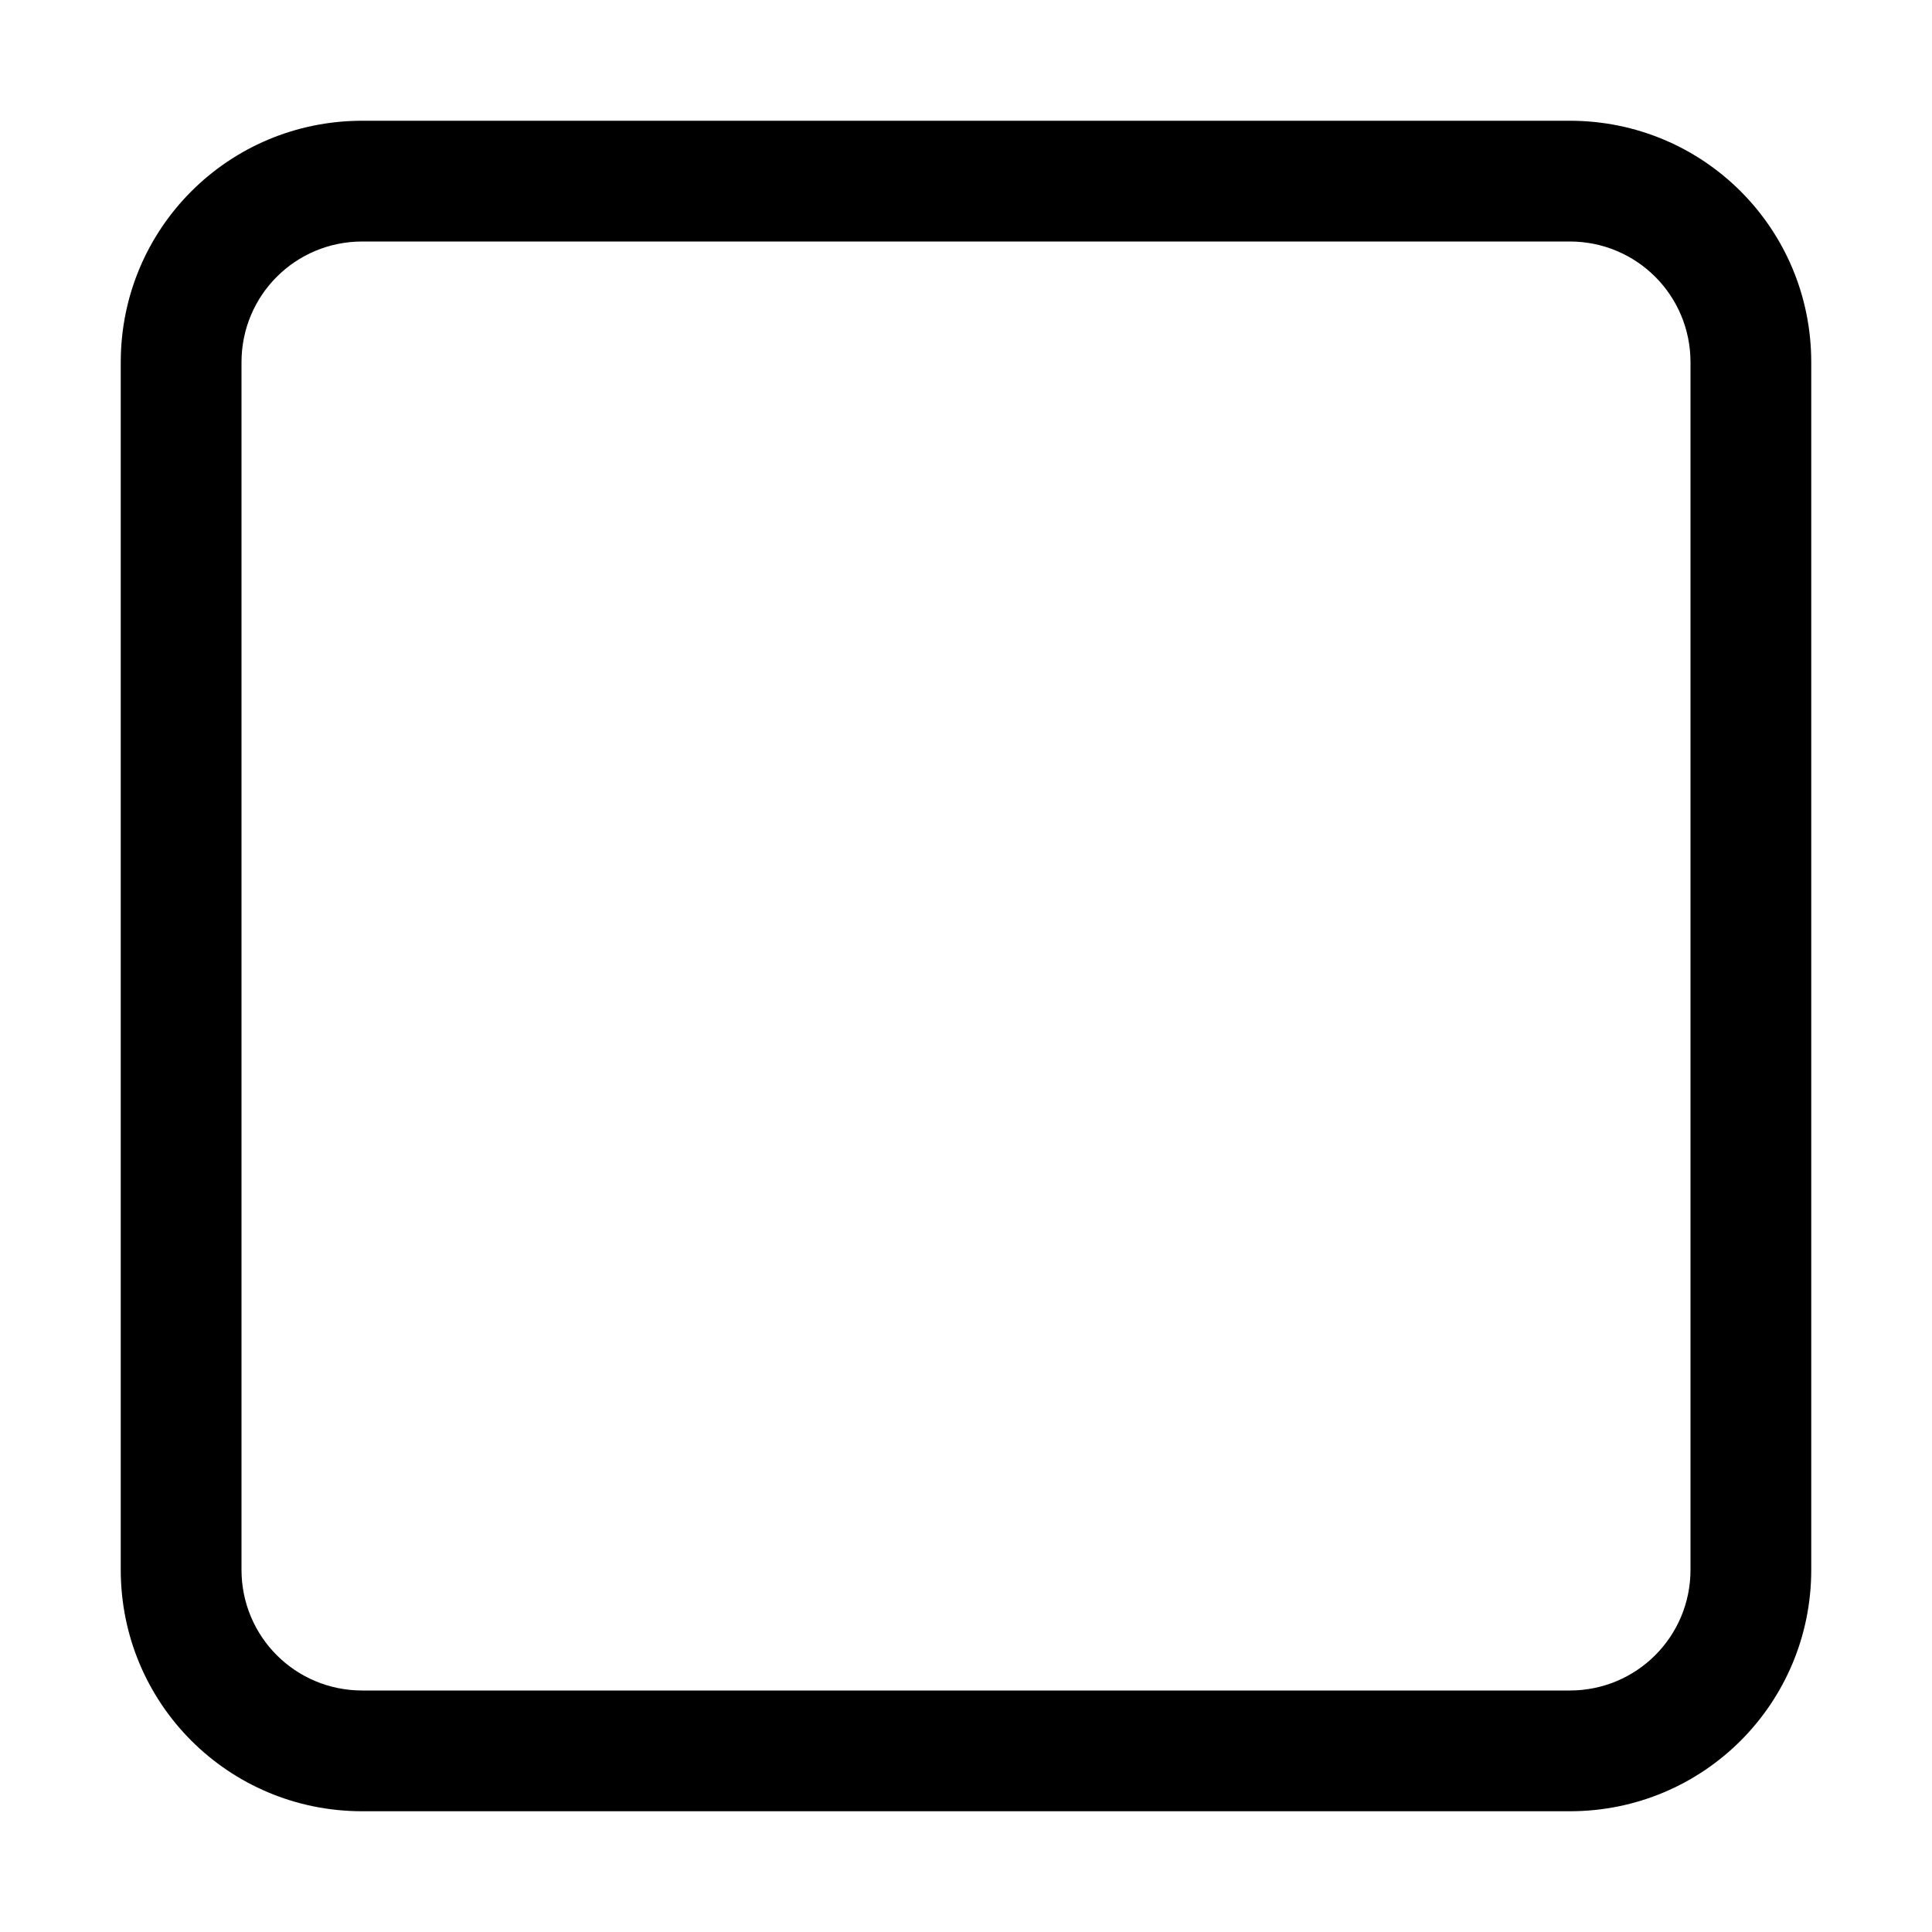
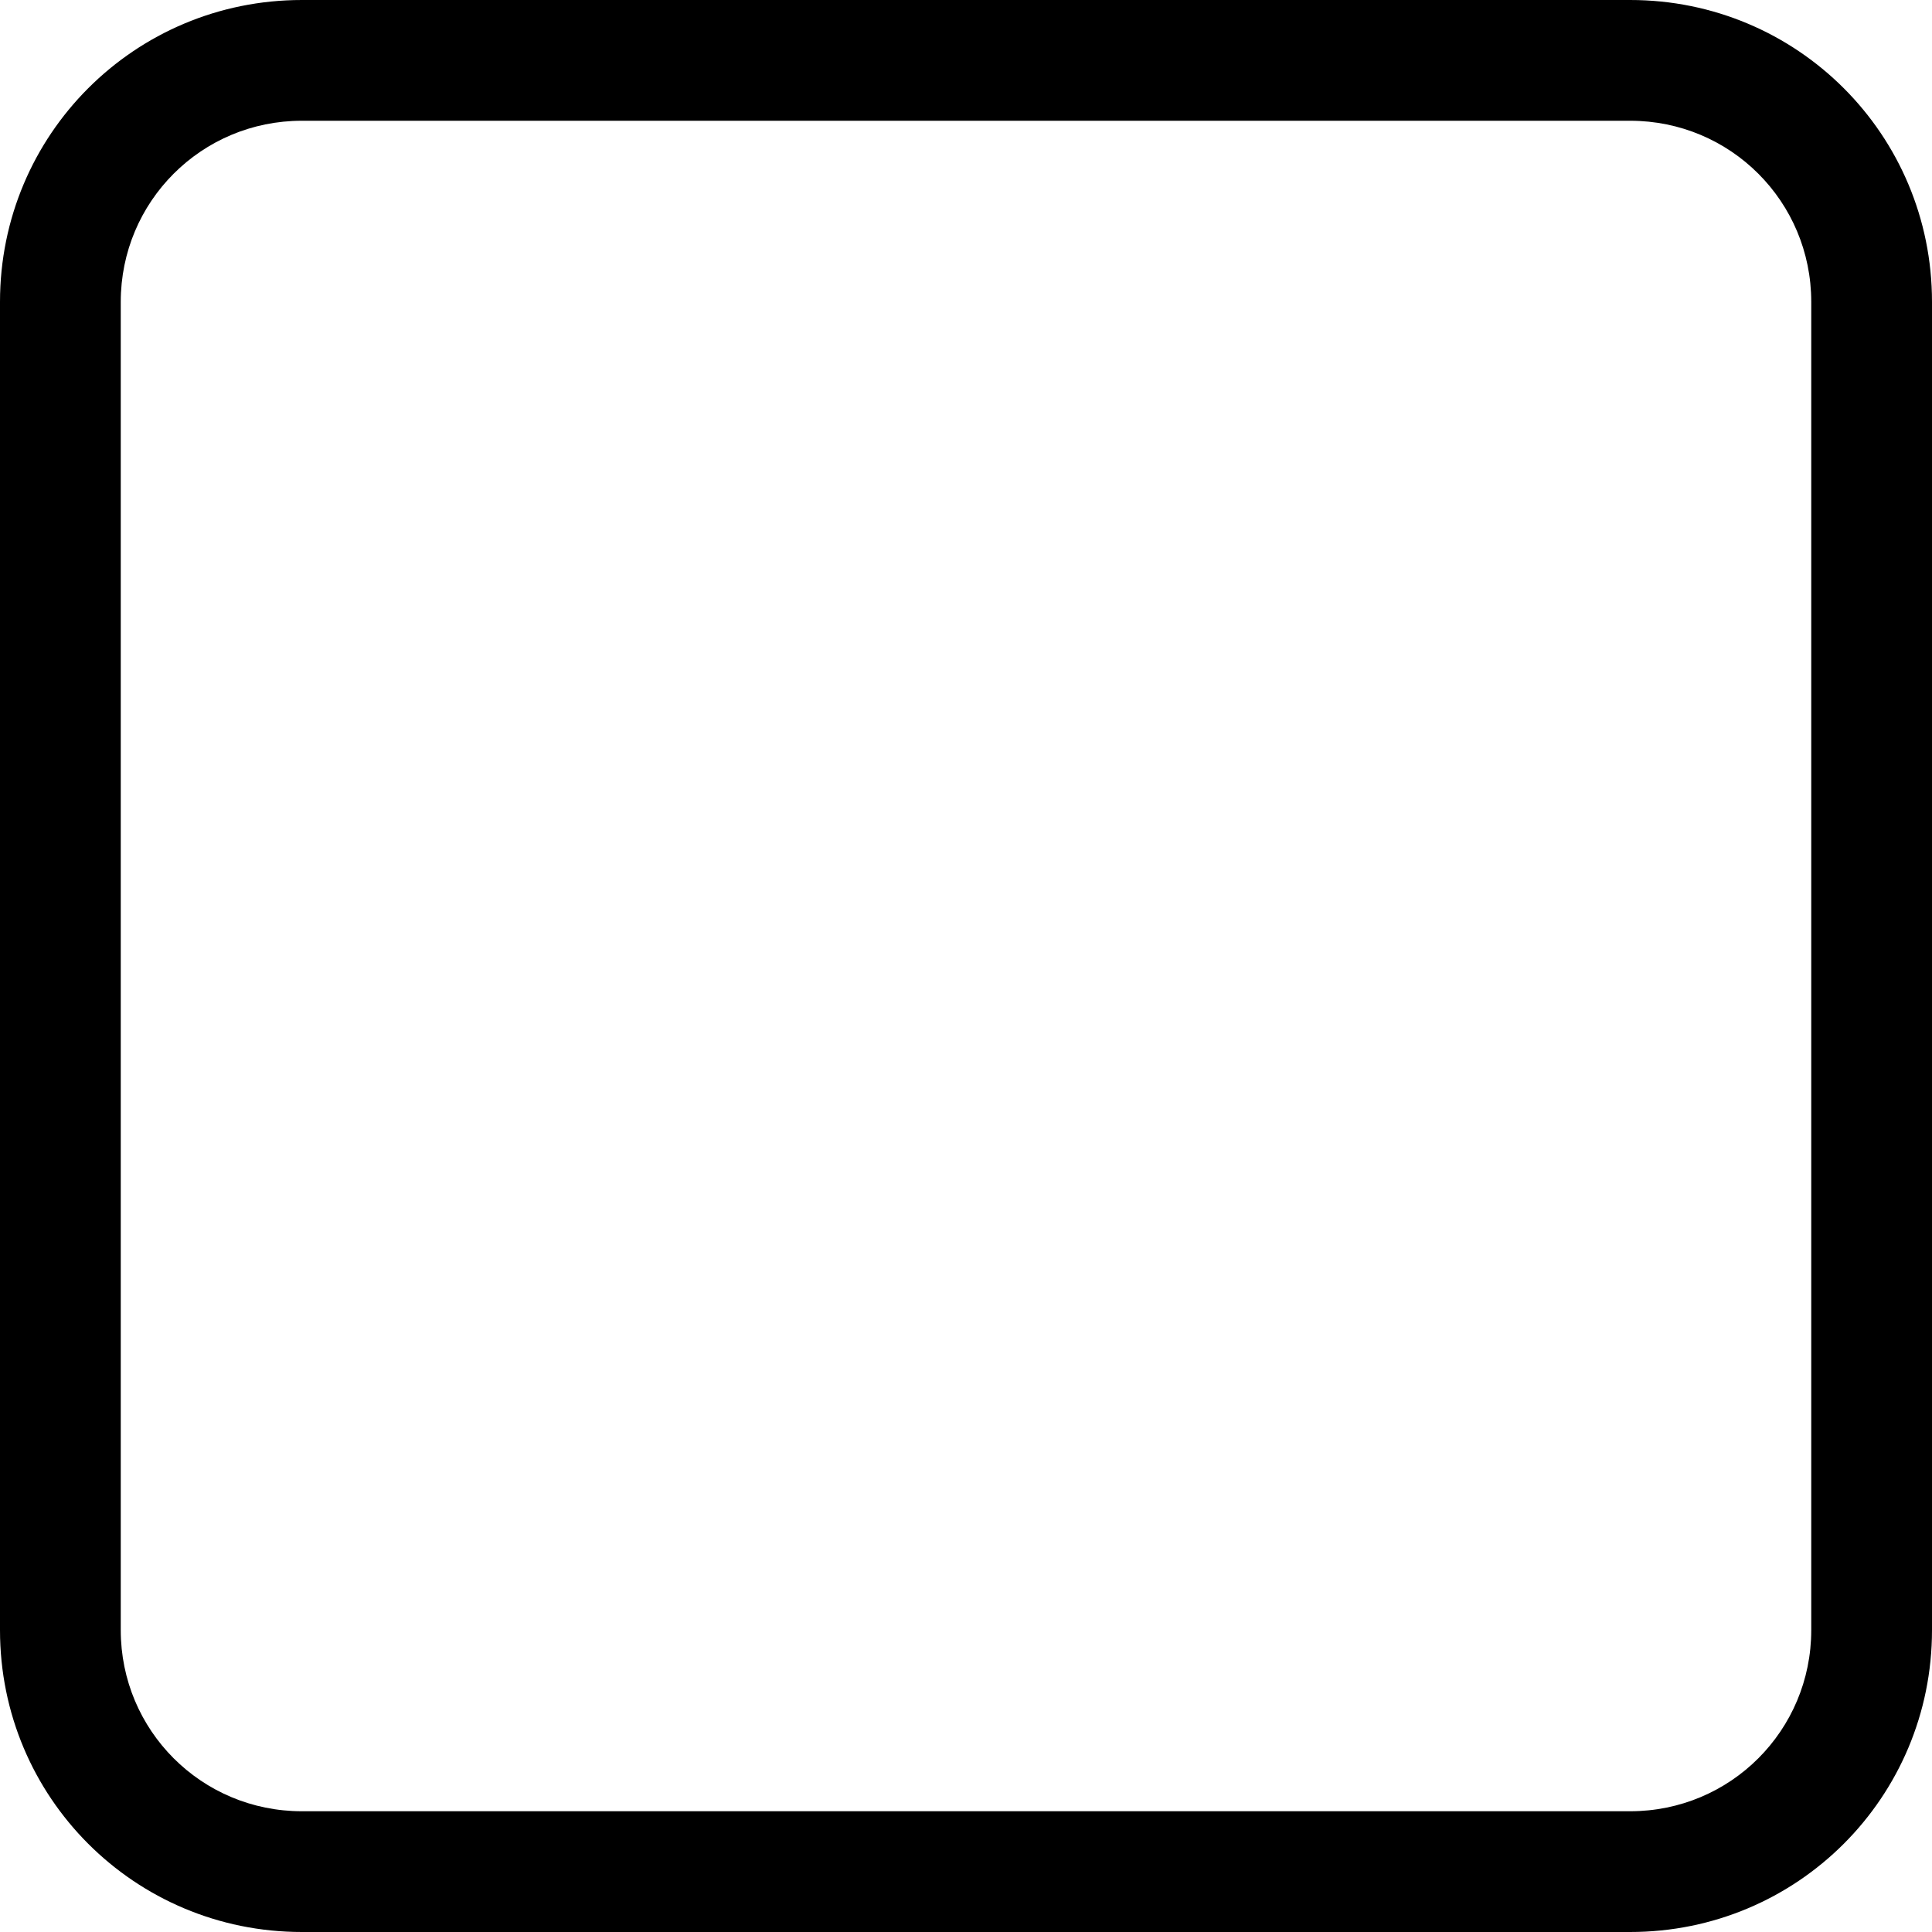
- <svg xmlns="http://www.w3.org/2000/svg" width="32" height="32">
-   <path d="M6 2C3.784 2 2 3.784 2 6v20c0 2.216 1.784 4 4 4h20c2.216 0 4-1.784 4-4V6c0-2.216-1.784-4-4-4Zm0 2h20c1.108 0 2 .892 2 2v20c0 1.108-.892 2-2 2H6c-1.108 0-2-.892-2-2V6c0-1.108.892-2 2-2Z" style="paint-order:stroke fill markers" />
+ <svg xmlns="http://www.w3.org/2000/svg" width="32" height="32" version="1.1">
+   <path d="m5 0c-2.77 0-5 2.23-5 5v22c0 2.77 2.23 5 5 5h22c2.77 0 5-2.23 5-5v-22c0-2.77-2.23-5-5-5h-22zm0 2h22c1.662 0 3 1.338 3 3v22c0 1.662-1.338 3-3 3h-22c-1.662 0-3-1.338-3-3v-22c0-1.662 1.338-3 3-3z" />
</svg>
